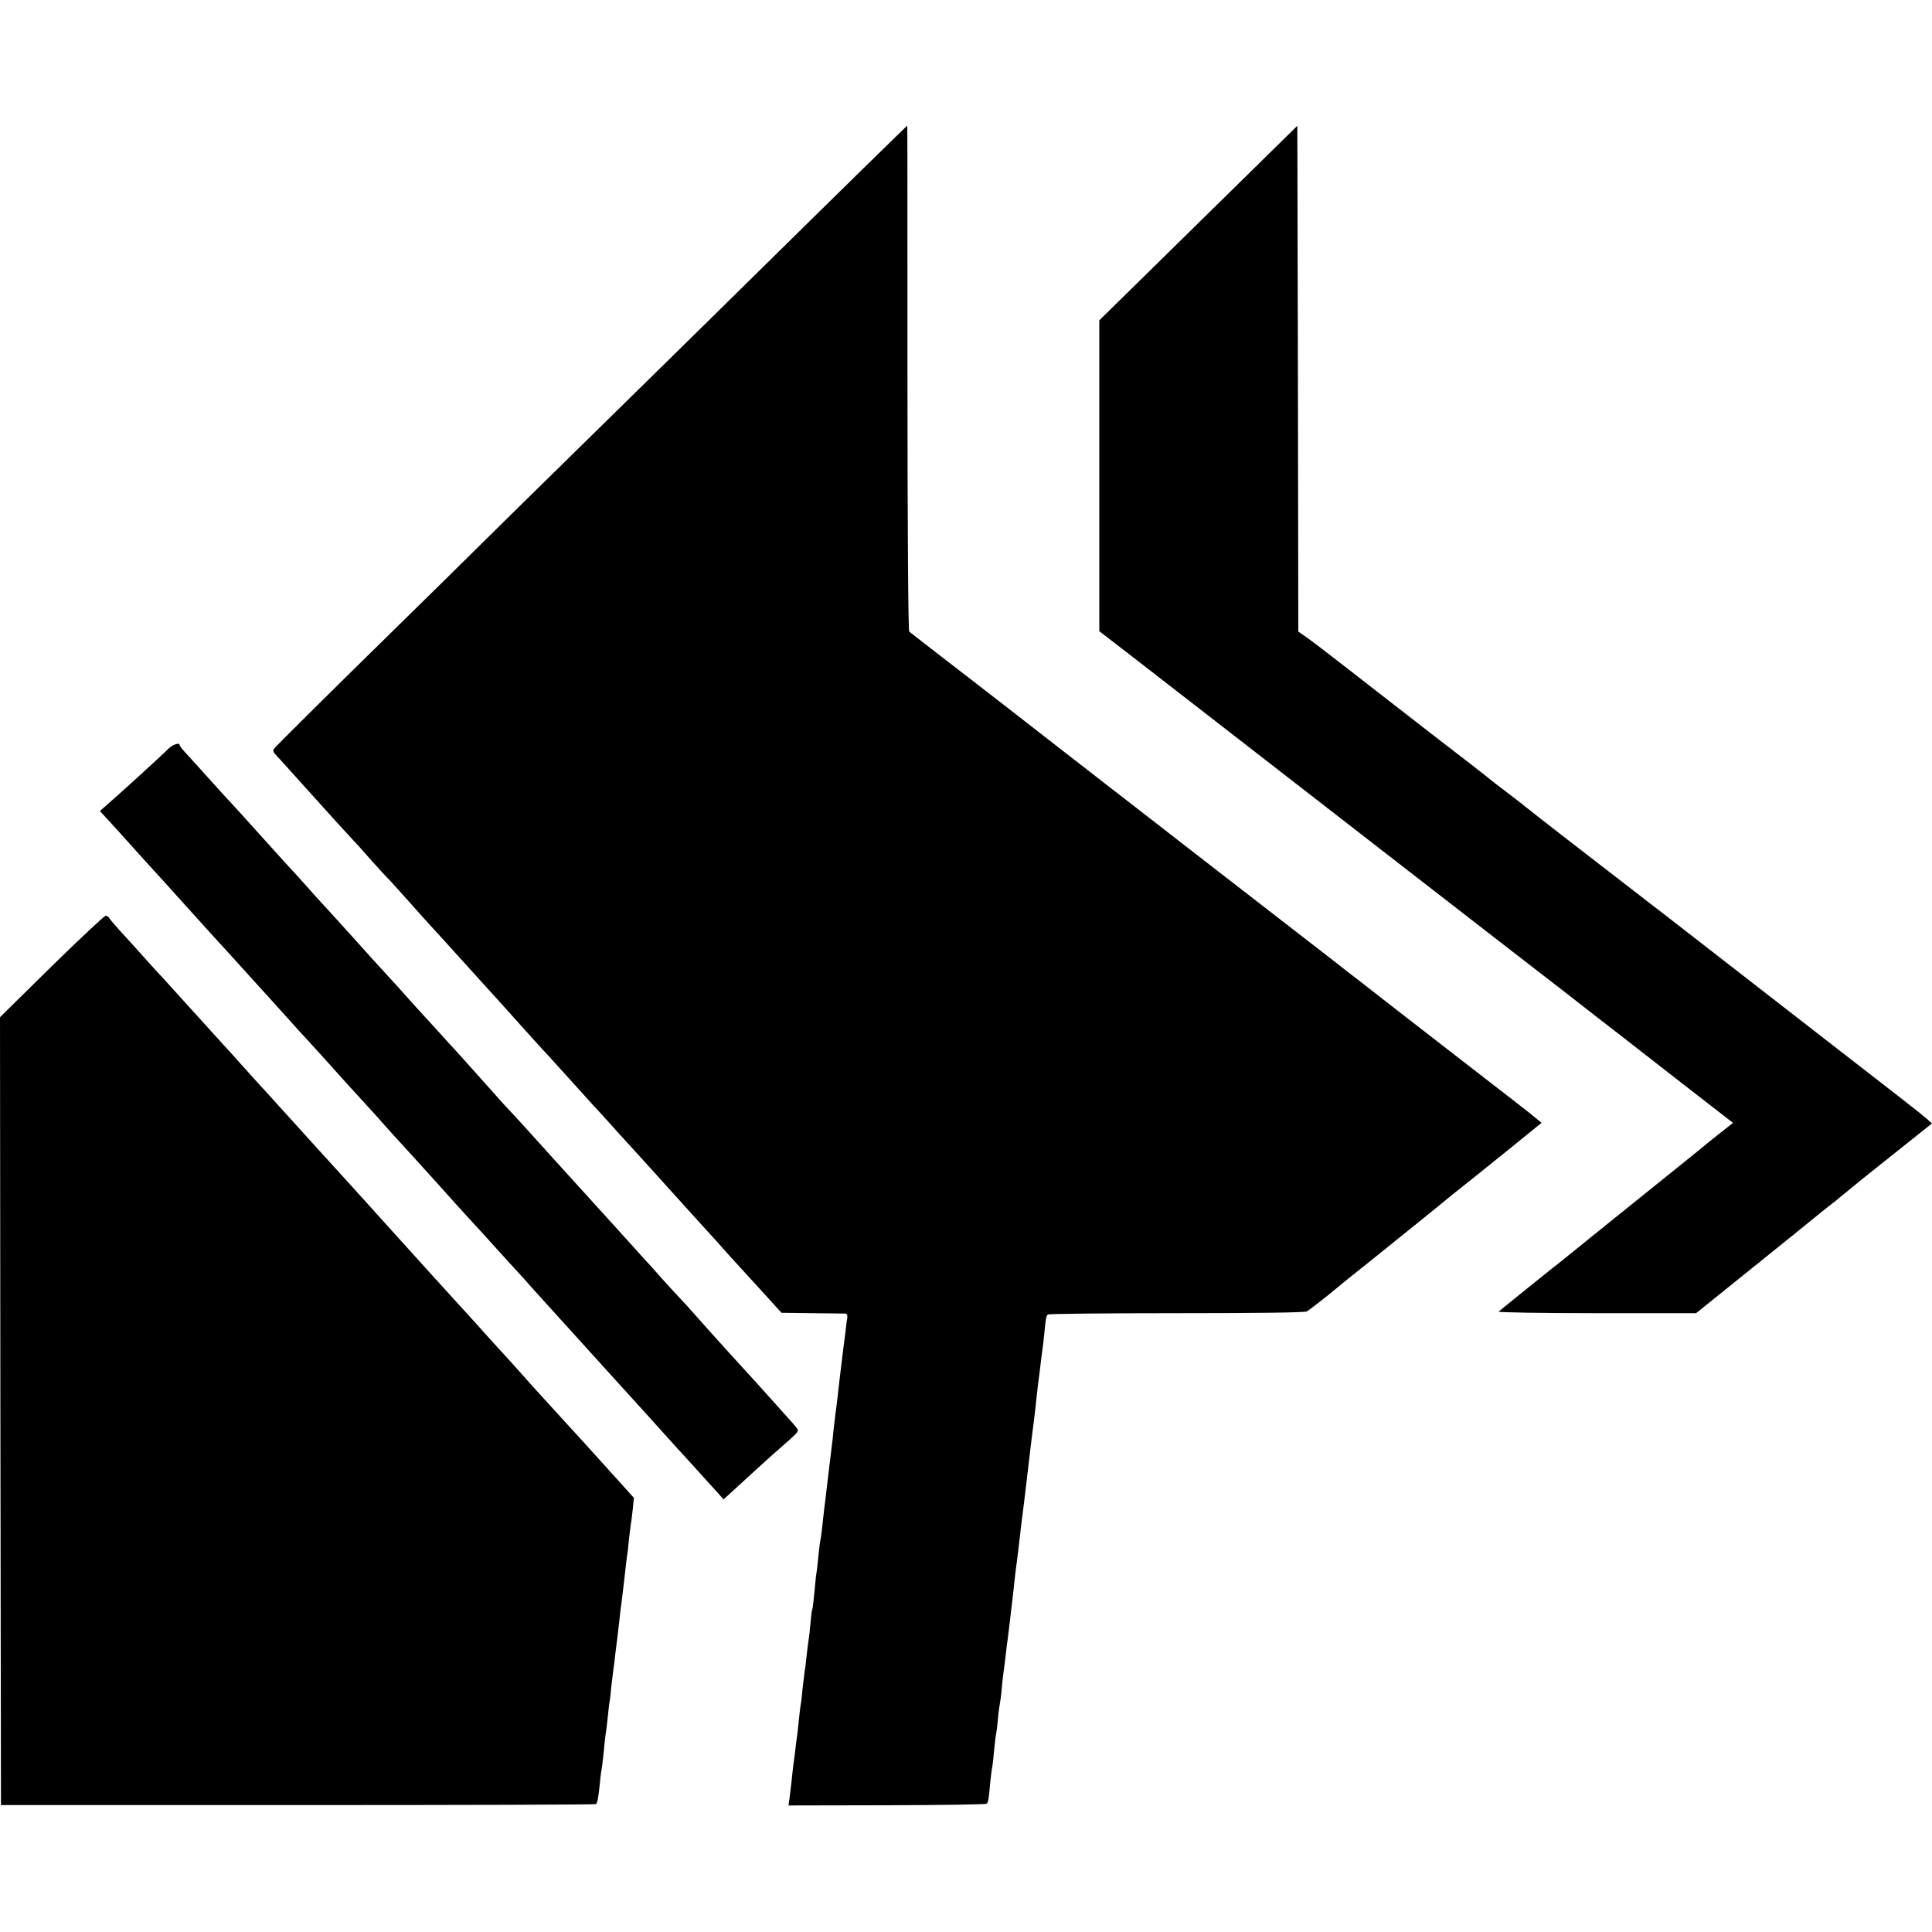
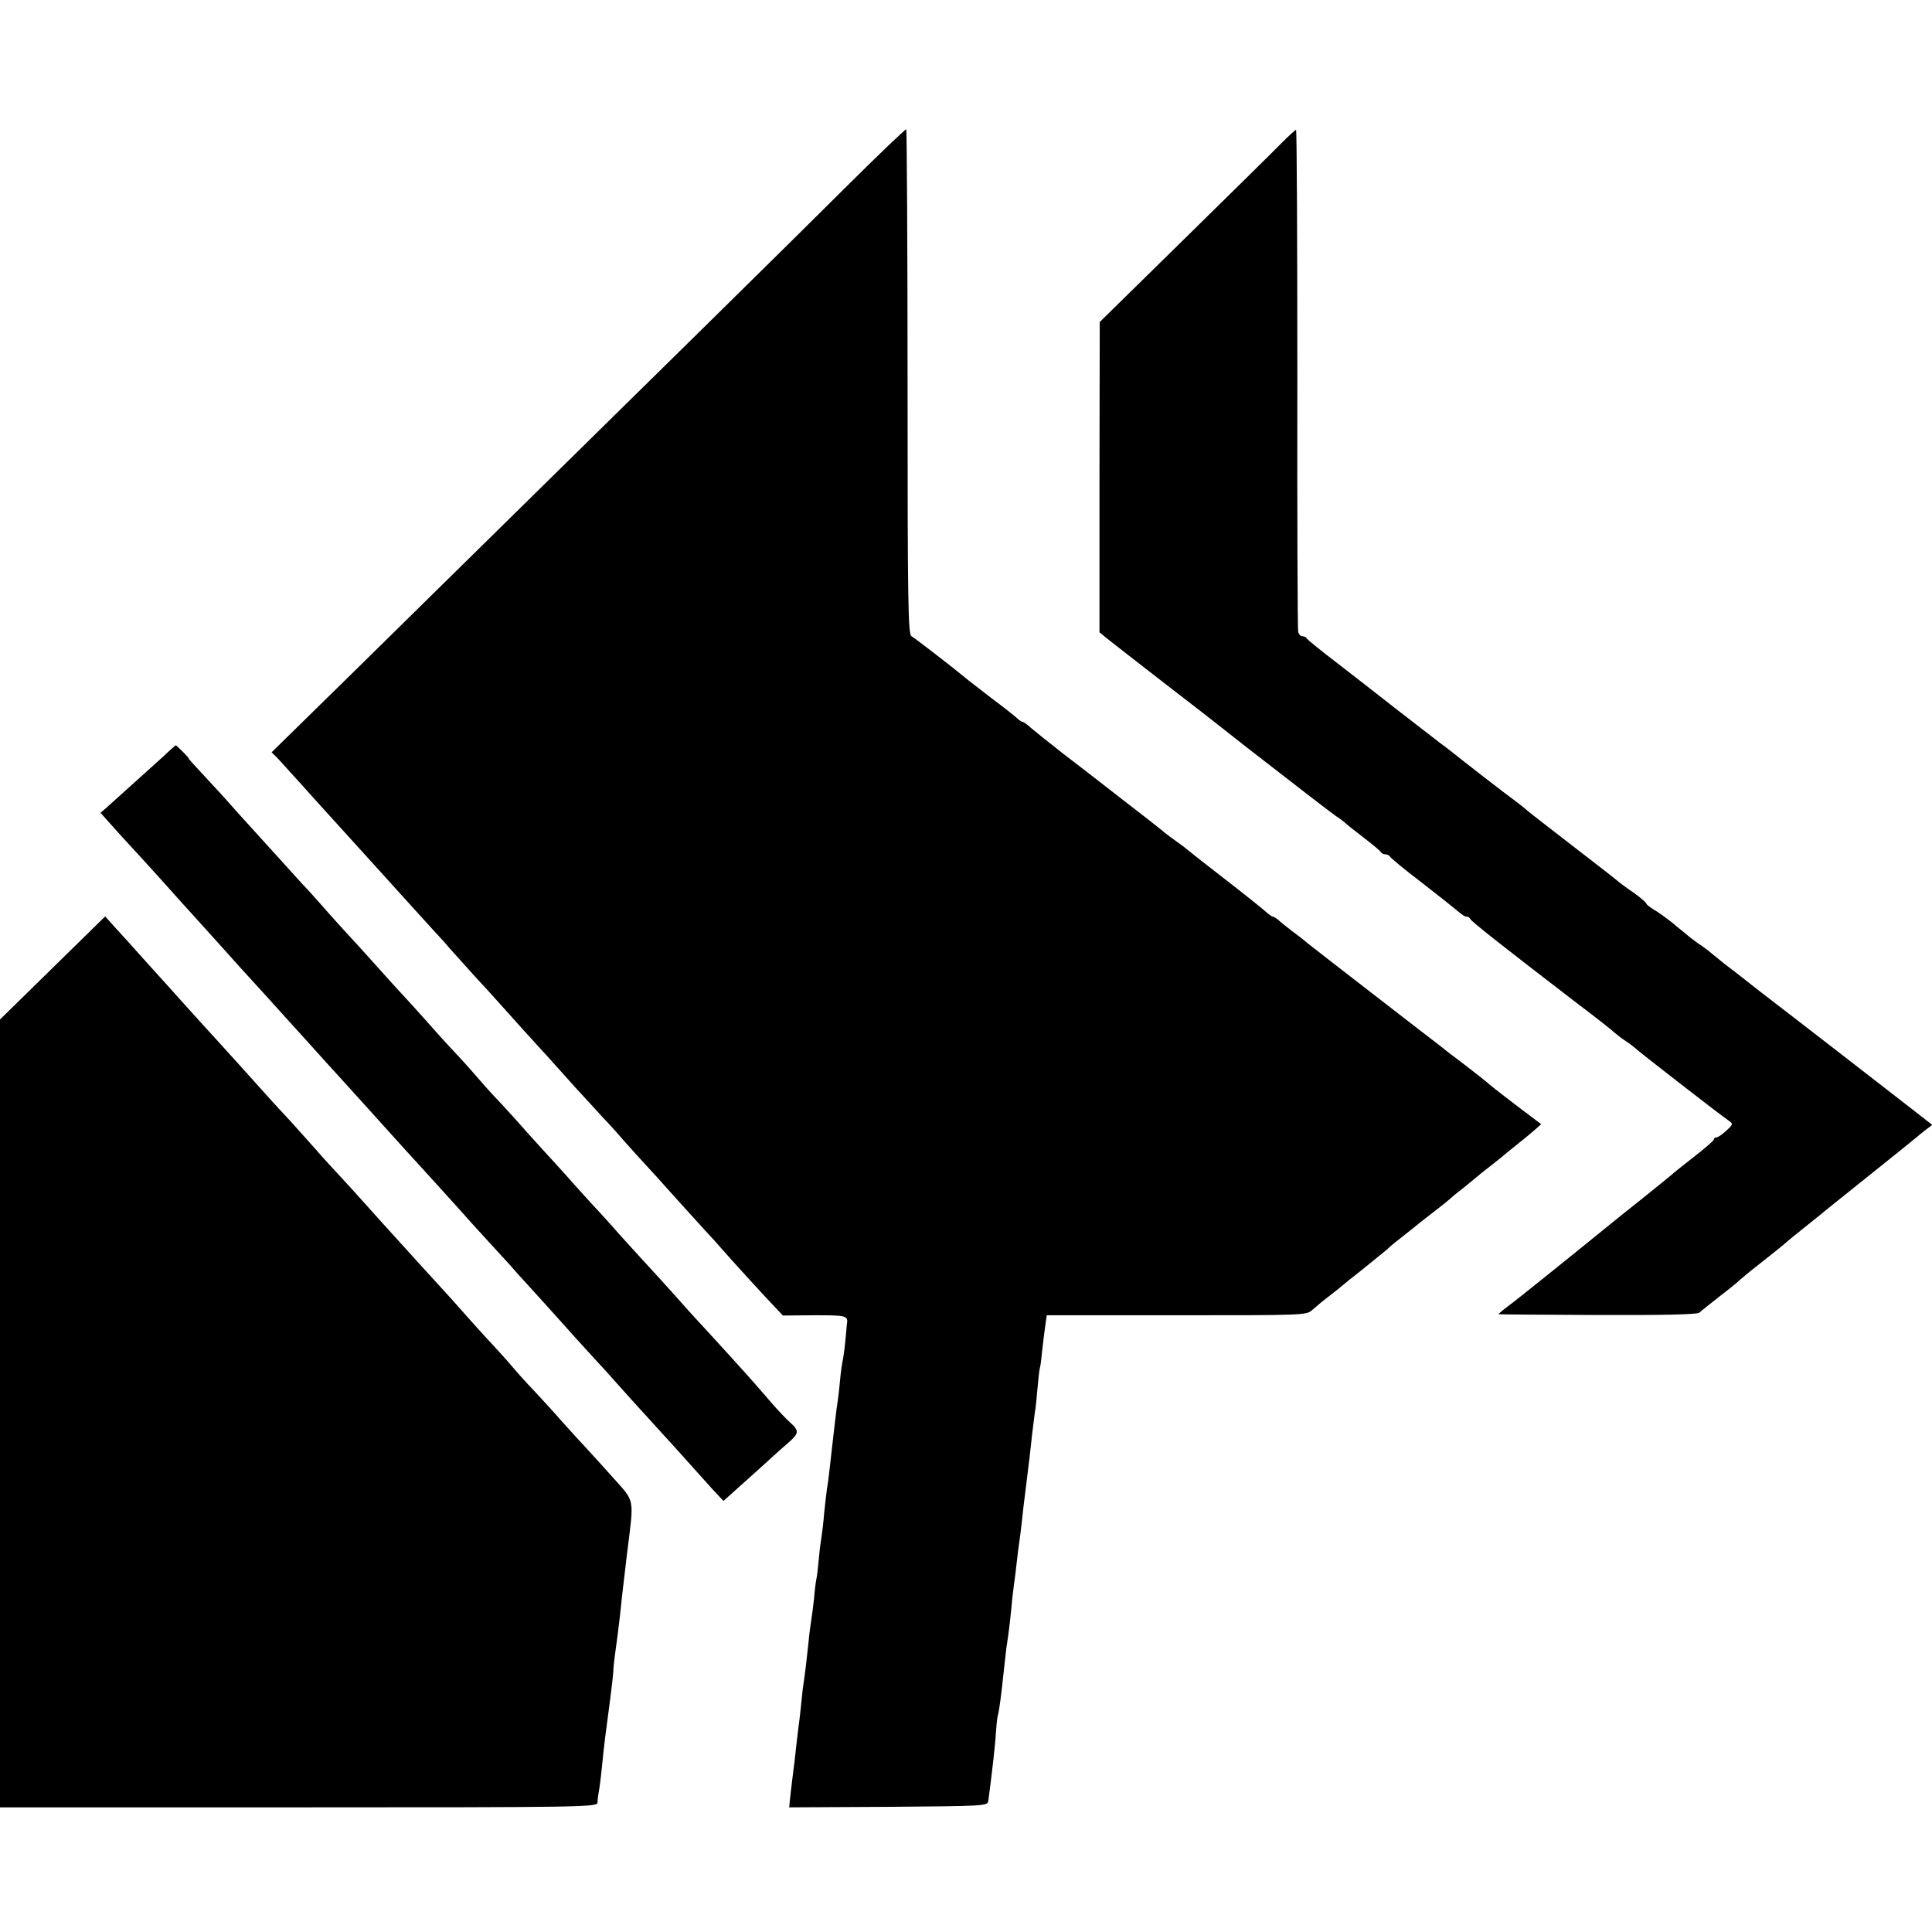
- <svg xmlns="http://www.w3.org/2000/svg" version="1.0" width="1000pt" height="1000pt" viewBox="0 0 1000 1000" preserveAspectRatio="xMidYMid meet">
-   <g transform="translate(0,1000) scale(0.1,-0.1)" fill="#000000" stroke="none">
-     <path d="M4498 9157 c-108 -105 -397 -390 -643 -632 -246 -242 -511 -503 -590 -580 -79 -77 -345 -339 -592 -581 -246 -243 -513 -506 -593 -584 -380 -372 -658 -648 -664 -658 -3 -6 0 -16 7 -24 7 -7 76 -83 152 -168 165 -183 211 -234 245 -270 14 -14 59 -64 100 -111 41 -46 80 -88 86 -94 6 -5 48 -52 95 -104 46 -52 91 -102 99 -111 8 -9 51 -56 95 -104 44 -49 91 -101 105 -116 14 -15 57 -63 95 -105 39 -43 75 -83 81 -89 5 -6 57 -63 113 -126 57 -63 124 -138 150 -165 25 -28 82 -91 126 -139 44 -49 94 -104 110 -122 17 -17 47 -51 69 -75 21 -24 78 -87 126 -139 48 -52 133 -147 190 -210 57 -63 138 -153 181 -200 43 -47 86 -94 96 -106 10 -12 56 -63 103 -114 47 -51 90 -98 95 -104 6 -6 33 -36 60 -66 l50 -55 160 -2 c88 -1 165 -2 172 -2 6 -1 10 -9 9 -19 -2 -9 -7 -44 -10 -77 -4 -33 -9 -71 -11 -85 -2 -14 -11 -88 -20 -165 -8 -77 -18 -156 -21 -175 -2 -19 -7 -57 -10 -85 -2 -27 -7 -68 -10 -90 -8 -66 -13 -106 -24 -200 -6 -49 -12 -106 -15 -125 -2 -19 -7 -60 -10 -90 -3 -30 -8 -62 -10 -70 -2 -8 -6 -46 -10 -83 -3 -37 -8 -76 -10 -86 -2 -10 -6 -54 -10 -97 -4 -43 -9 -82 -11 -85 -2 -3 -6 -35 -9 -70 -3 -35 -7 -75 -10 -89 -2 -14 -7 -50 -10 -80 -3 -30 -7 -66 -10 -80 -2 -14 -7 -54 -11 -90 -3 -36 -7 -72 -9 -80 -2 -8 -6 -44 -10 -80 -3 -36 -8 -76 -10 -90 -2 -14 -7 -50 -10 -80 -4 -30 -8 -64 -10 -75 -1 -11 -5 -49 -9 -85 -4 -36 -9 -76 -11 -90 l-4 -25 509 1 c281 1 513 4 517 8 8 8 11 21 18 106 4 36 8 72 10 80 2 8 7 47 10 85 4 39 8 77 10 85 2 8 7 44 10 80 3 36 8 72 10 80 2 8 7 44 10 80 3 36 8 76 10 90 2 14 7 50 10 80 3 30 8 66 10 80 4 31 17 135 31 260 2 25 7 62 9 83 15 115 17 131 30 247 4 30 8 66 10 80 2 14 6 50 10 80 13 111 15 127 30 255 9 72 18 144 20 160 2 17 7 57 10 90 3 33 8 71 10 85 2 14 6 50 10 80 3 30 8 66 10 80 2 14 7 52 10 85 8 83 10 93 18 101 4 4 303 7 665 7 407 0 664 3 676 9 10 6 57 42 105 80 47 39 104 85 126 103 22 17 90 72 150 120 161 129 308 249 322 260 6 6 84 69 174 140 89 72 202 162 250 202 l88 71 -53 44 c-30 23 -69 54 -87 68 -124 96 -419 325 -444 344 -38 30 -315 244 -378 294 -27 20 -70 54 -95 74 -26 20 -216 167 -422 327 -206 160 -388 301 -404 313 -16 13 -185 144 -375 291 -190 148 -389 302 -441 343 -112 87 -304 236 -456 353 -60 46 -113 88 -118 92 -5 5 -9 548 -9 1314 0 718 0 1305 -1 1305 -1 0 -89 -87 -198 -193z" />
-     <path d="M6480 9118 c-129 -127 -360 -353 -512 -503 l-278 -273 0 -804 0 -805 193 -149 c186 -144 713 -553 1277 -991 151 -117 444 -344 650 -504 206 -159 411 -318 455 -353 44 -34 221 -171 392 -305 l313 -243 -52 -41 c-29 -22 -61 -49 -73 -58 -11 -10 -83 -68 -160 -130 -77 -62 -241 -194 -364 -293 -123 -100 -238 -192 -255 -206 -18 -14 -50 -39 -72 -57 -21 -17 -82 -66 -134 -108 -52 -42 -99 -80 -103 -84 -4 -4 224 -8 507 -8 l515 0 303 244 c167 134 312 252 323 261 11 9 40 33 65 52 25 19 50 39 56 45 7 5 29 24 49 40 21 17 45 37 55 45 10 8 97 78 194 155 l176 140 -28 25 c-31 27 -110 89 -607 474 -181 141 -482 374 -668 519 -186 144 -436 337 -555 429 -119 92 -224 174 -232 181 -8 7 -53 42 -100 78 -47 35 -90 69 -96 74 -6 6 -145 114 -309 240 -163 127 -365 283 -449 349 -83 65 -170 131 -193 147 l-43 30 -2 1309 -3 1309 -235 -231z" />
-     <path d="M869 6122 c-23 -24 -265 -245 -327 -298 l-25 -22 49 -53 c27 -30 54 -59 59 -65 47 -53 166 -184 189 -209 15 -16 54 -59 86 -95 63 -70 62 -69 195 -216 50 -54 115 -126 145 -159 30 -34 96 -106 145 -160 50 -55 108 -120 130 -144 22 -25 49 -55 60 -66 22 -23 152 -167 182 -201 10 -12 55 -61 100 -110 45 -49 90 -99 100 -110 22 -26 159 -177 188 -208 11 -12 58 -64 105 -116 81 -91 153 -170 175 -194 6 -6 37 -40 70 -76 32 -36 97 -107 143 -158 47 -51 94 -102 104 -115 11 -12 54 -60 96 -106 42 -47 86 -95 97 -107 68 -75 179 -198 230 -254 95 -104 302 -333 340 -376 6 -6 49 -53 96 -105 47 -52 99 -109 115 -127 l29 -33 35 32 c19 17 78 71 130 119 52 48 117 106 144 129 63 55 76 68 76 78 0 4 -17 27 -38 49 -20 23 -71 79 -112 125 -41 46 -102 113 -135 149 -100 109 -220 243 -256 284 -19 22 -45 51 -59 65 -14 14 -60 65 -103 112 -42 48 -87 98 -100 111 -12 14 -44 49 -71 79 -27 30 -88 97 -135 149 -91 100 -164 181 -246 271 -166 184 -204 226 -243 267 -24 25 -57 62 -74 82 -31 35 -146 163 -189 211 -13 14 -60 65 -104 114 -44 48 -91 100 -105 115 -14 15 -57 63 -95 106 -39 42 -81 89 -95 104 -14 14 -61 67 -105 116 -78 87 -143 158 -197 217 -15 16 -56 61 -90 100 -35 39 -72 80 -83 91 -11 12 -58 64 -105 116 -112 125 -160 177 -190 210 -14 14 -61 66 -105 115 -44 49 -99 110 -122 135 -24 25 -43 48 -43 53 0 16 -36 4 -61 -21z" />
-     <path d="M267 4998 l-267 -263 2 -2039 3 -2039 1538 0 c845 0 1540 2 1542 5 7 7 12 31 20 108 3 36 8 72 10 80 2 8 6 46 10 83 3 37 8 76 9 85 2 9 7 49 11 87 4 39 8 77 10 85 2 8 6 44 9 80 4 36 9 76 11 90 2 14 7 50 10 80 4 30 8 66 10 80 2 14 6 52 10 85 3 33 8 71 10 85 4 29 11 90 21 175 3 33 8 68 9 77 2 9 7 48 10 85 4 37 9 75 10 83 2 8 6 43 10 76 l6 61 -53 59 c-48 53 -105 116 -207 229 -20 22 -63 69 -96 105 -104 113 -229 252 -248 274 -10 12 -49 55 -87 96 -38 41 -77 85 -88 97 -10 12 -57 64 -104 115 -88 96 -248 273 -378 417 -41 46 -86 96 -100 111 -14 15 -57 63 -95 105 -39 43 -75 83 -81 89 -5 6 -59 65 -119 131 -139 154 -187 207 -249 275 -28 30 -85 93 -126 139 -41 46 -84 94 -95 105 -11 12 -81 89 -155 171 -74 82 -144 159 -155 171 -11 11 -54 58 -95 104 -41 46 -97 108 -125 138 -27 30 -54 61 -58 68 -4 8 -13 14 -20 14 -7 0 -133 -118 -280 -262z" />
+ <svg xmlns="http://www.w3.org/2000/svg" version="1.0" width="744pt" height="744pt" viewBox="0 0 744 744" preserveAspectRatio="xMidYMid meet">
+   <g transform="translate(0,744) scale(0.1,-0.1)" fill="#000000" stroke="none">
+     <path d="M3263 6725 c-229 -228 -606 -599 -1910 -1881 l-307 -301 25 -25 c13 -14 53 -58 89 -98 36 -40 76 -85 90 -100 22 -24 158 -174 185 -204 87 -96 216 -239 241 -266 18 -19 42 -45 52 -58 11 -12 55 -61 98 -109 44 -47 86 -94 94 -103 19 -22 170 -189 190 -210 8 -9 55 -61 104 -116 50 -54 99 -108 110 -120 12 -12 46 -49 76 -84 30 -34 69 -77 85 -94 17 -18 64 -70 105 -116 41 -46 98 -108 125 -138 28 -30 57 -62 65 -72 32 -37 167 -185 200 -219 l35 -37 123 1 c124 0 129 -1 123 -37 0 -4 -3 -33 -6 -65 -3 -32 -8 -65 -10 -73 -2 -8 -7 -42 -10 -75 -3 -33 -7 -69 -9 -80 -2 -11 -7 -49 -11 -85 -4 -36 -9 -78 -11 -95 -2 -16 -6 -52 -9 -80 -3 -27 -7 -61 -10 -75 -2 -14 -7 -56 -11 -95 -3 -38 -8 -79 -10 -90 -2 -11 -7 -47 -10 -80 -3 -33 -7 -71 -10 -85 -3 -14 -7 -47 -9 -75 -3 -27 -8 -66 -11 -85 -3 -19 -8 -55 -10 -80 -10 -95 -12 -106 -17 -145 -4 -22 -9 -67 -12 -100 -3 -33 -8 -71 -10 -85 -2 -14 -6 -52 -10 -85 -3 -33 -8 -71 -10 -85 -2 -14 -6 -51 -10 -83 l-6 -57 382 2 c373 3 382 3 385 23 15 115 27 219 29 261 2 29 5 60 8 70 5 17 13 77 23 174 2 19 6 55 9 80 11 74 13 92 20 160 3 36 8 76 10 90 2 14 7 50 10 80 3 30 8 66 10 80 2 14 7 50 10 80 3 30 10 91 16 135 5 44 12 96 14 115 2 19 7 60 10 90 4 30 8 66 10 80 3 14 7 54 10 90 3 36 7 72 9 80 3 8 7 42 10 75 4 33 9 76 12 95 l5 35 500 0 c487 0 500 0 522 20 12 11 42 36 67 55 25 19 47 37 50 40 3 3 39 32 80 64 41 33 82 67 92 75 9 9 29 26 45 38 15 12 39 31 53 42 28 23 27 22 90 71 25 19 47 37 50 40 3 3 27 24 55 45 27 22 55 45 61 50 6 6 26 21 44 35 18 14 38 30 44 35 6 6 34 28 61 50 28 22 59 48 70 58 l20 18 -20 15 c-67 50 -178 135 -185 143 -3 3 -43 35 -90 71 -47 35 -92 70 -100 77 -8 6 -121 93 -250 193 -129 100 -244 189 -255 198 -11 10 -38 31 -60 47 -22 17 -46 36 -53 43 -7 6 -17 12 -20 12 -4 0 -18 10 -32 23 -14 12 -86 70 -160 127 -74 57 -137 107 -140 110 -3 3 -21 17 -40 30 -19 14 -44 32 -55 42 -11 9 -78 62 -150 117 -71 56 -175 136 -230 178 -55 43 -111 88 -125 100 -14 13 -28 23 -32 23 -3 0 -13 6 -20 13 -7 7 -51 42 -98 77 -46 36 -94 72 -105 82 -54 44 -192 151 -205 158 -13 8 -15 127 -15 979 0 533 -3 971 -5 973 -3 2 -105 -96 -227 -217z" />
+     <path d="M4935 6889 c-27 -28 -196 -194 -375 -370 l-325 -319 -1 -597 0 -598 37 -30 c20 -16 110 -86 199 -155 89 -69 188 -145 219 -170 103 -81 124 -98 285 -222 87 -68 165 -127 174 -133 9 -5 22 -16 30 -22 7 -7 41 -34 75 -60 34 -26 64 -51 65 -55 2 -4 10 -8 17 -8 7 0 15 -4 17 -8 2 -5 55 -49 118 -97 63 -49 120 -94 127 -100 36 -30 43 -35 52 -35 5 0 11 -4 13 -9 3 -9 133 -111 413 -326 72 -54 136 -105 144 -113 8 -7 26 -21 40 -30 14 -9 35 -25 46 -35 23 -20 319 -250 350 -271 20 -14 20 -15 -7 -40 -15 -14 -32 -26 -38 -26 -5 0 -10 -3 -10 -8 0 -4 -34 -34 -77 -67 -42 -33 -81 -64 -87 -70 -6 -5 -56 -46 -111 -90 -55 -44 -107 -85 -115 -92 -108 -88 -374 -303 -404 -324 -21 -16 -37 -30 -35 -30 2 -1 175 -2 383 -3 247 -1 383 2 390 9 6 6 43 35 81 65 39 30 72 57 75 61 3 3 41 35 85 69 44 35 87 69 95 77 8 7 35 29 60 49 25 20 54 43 65 52 11 10 99 80 195 157 96 77 177 142 180 145 3 3 18 15 33 27 l28 21 -73 57 c-40 31 -86 67 -103 80 -120 93 -335 260 -359 278 -16 12 -77 59 -135 104 -58 46 -117 92 -131 102 -14 11 -35 28 -47 38 -11 10 -31 25 -43 33 -13 8 -32 23 -44 32 -11 10 -41 33 -64 53 -24 19 -57 43 -73 52 -16 10 -29 20 -29 23 0 4 -21 22 -47 41 -27 18 -55 39 -63 46 -15 13 -124 97 -265 206 -44 34 -85 66 -91 72 -6 5 -23 19 -38 30 -31 22 -214 164 -233 180 -7 5 -31 25 -55 42 -24 18 -99 77 -168 130 -69 54 -174 136 -235 183 -60 46 -111 87 -113 92 -2 4 -10 8 -17 8 -7 0 -14 8 -16 18 -2 9 -4 448 -3 975 0 526 -2 957 -5 957 -3 0 -28 -23 -56 -51z" />
+     <path d="M629 4527 c-54 -49 -193 -174 -222 -200 l-20 -17 24 -27 c33 -37 80 -89 131 -144 24 -26 71 -78 105 -116 34 -38 74 -83 90 -100 15 -17 57 -63 93 -103 94 -105 97 -108 190 -210 117 -129 117 -129 190 -210 36 -40 70 -78 76 -84 9 -10 129 -142 273 -302 25 -28 81 -88 123 -135 42 -46 85 -94 95 -105 10 -12 56 -63 103 -114 47 -51 92 -100 100 -110 8 -10 52 -57 96 -106 44 -49 105 -116 134 -149 30 -33 71 -78 91 -100 21 -22 47 -51 59 -65 19 -22 118 -131 190 -210 14 -15 53 -58 87 -96 34 -38 81 -90 105 -117 l44 -47 58 52 c33 29 82 74 110 99 28 26 66 60 84 75 39 35 40 44 5 76 -16 14 -49 49 -75 79 -25 30 -55 63 -65 75 -18 21 -153 170 -208 229 -17 18 -62 68 -100 111 -39 43 -93 103 -122 134 -28 30 -68 75 -90 99 -21 24 -51 58 -68 76 -16 17 -64 69 -105 115 -41 47 -82 91 -90 100 -8 9 -49 53 -90 99 -41 47 -94 105 -118 130 -24 25 -62 68 -85 95 -23 27 -58 65 -77 85 -19 20 -53 57 -74 81 -22 25 -64 72 -95 106 -31 33 -90 98 -131 144 -41 46 -100 111 -131 144 -31 34 -71 79 -90 101 -19 21 -47 53 -64 70 -16 18 -59 65 -95 105 -36 39 -84 93 -108 119 -23 25 -59 65 -80 89 -20 23 -65 71 -98 107 -34 36 -60 65 -58 65 2 0 -8 11 -22 25 -14 14 -26 25 -27 25 -1 0 -23 -19 -48 -43z" />
+     <path d="M202 3712 l-202 -198 0 -1517 0 -1517 1150 0 c1088 0 1150 1 1151 18 0 9 2 26 4 37 4 18 12 85 19 160 3 27 11 93 21 165 12 91 18 146 17 151 0 3 3 35 8 70 12 85 21 166 25 209 2 19 11 96 20 170 27 214 30 195 -50 285 -38 43 -86 95 -105 116 -19 20 -62 67 -95 104 -33 38 -82 91 -108 119 -27 28 -65 70 -85 94 -20 24 -55 62 -77 86 -22 23 -67 73 -100 110 -33 38 -71 80 -85 95 -22 24 -137 150 -210 231 -14 15 -54 60 -90 100 -36 40 -81 90 -100 110 -19 20 -63 68 -97 107 -34 38 -76 85 -93 104 -49 52 -97 105 -190 209 -47 52 -94 104 -105 116 -11 12 -48 52 -82 90 -34 38 -78 87 -98 109 -20 22 -62 69 -93 103 -31 35 -77 86 -102 113 l-45 50 -203 -199z" />
  </g>
</svg>
